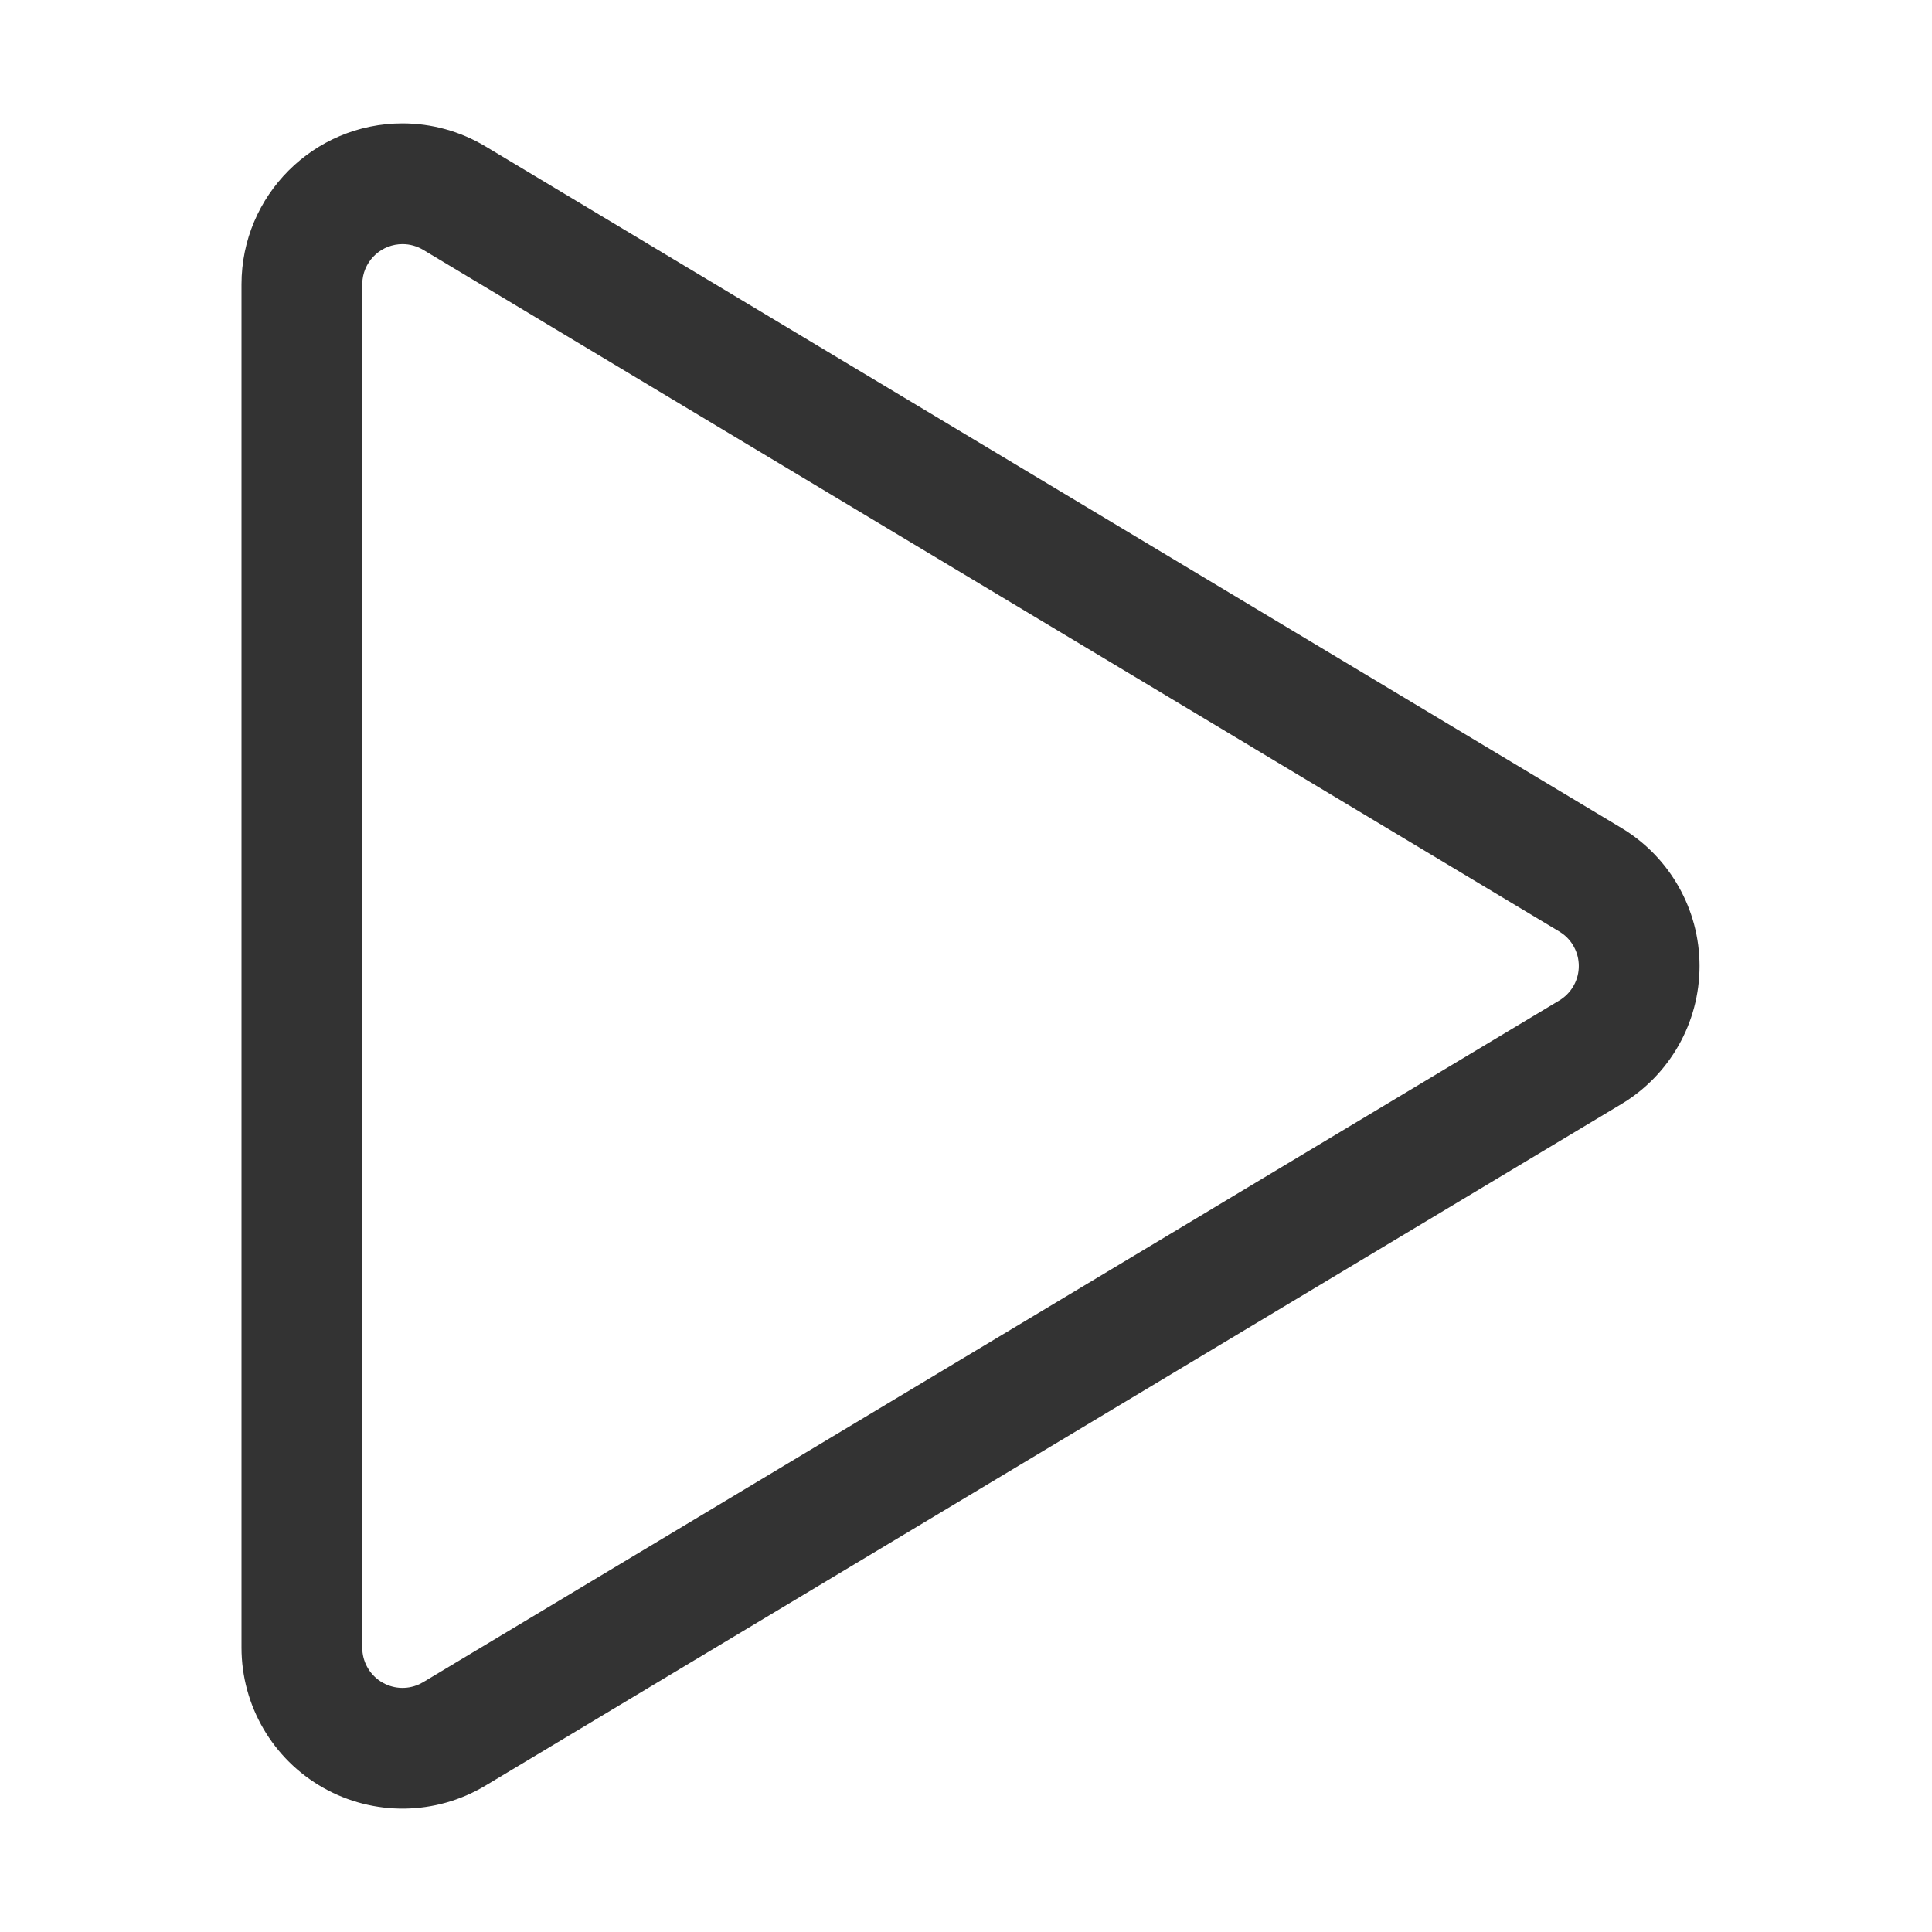
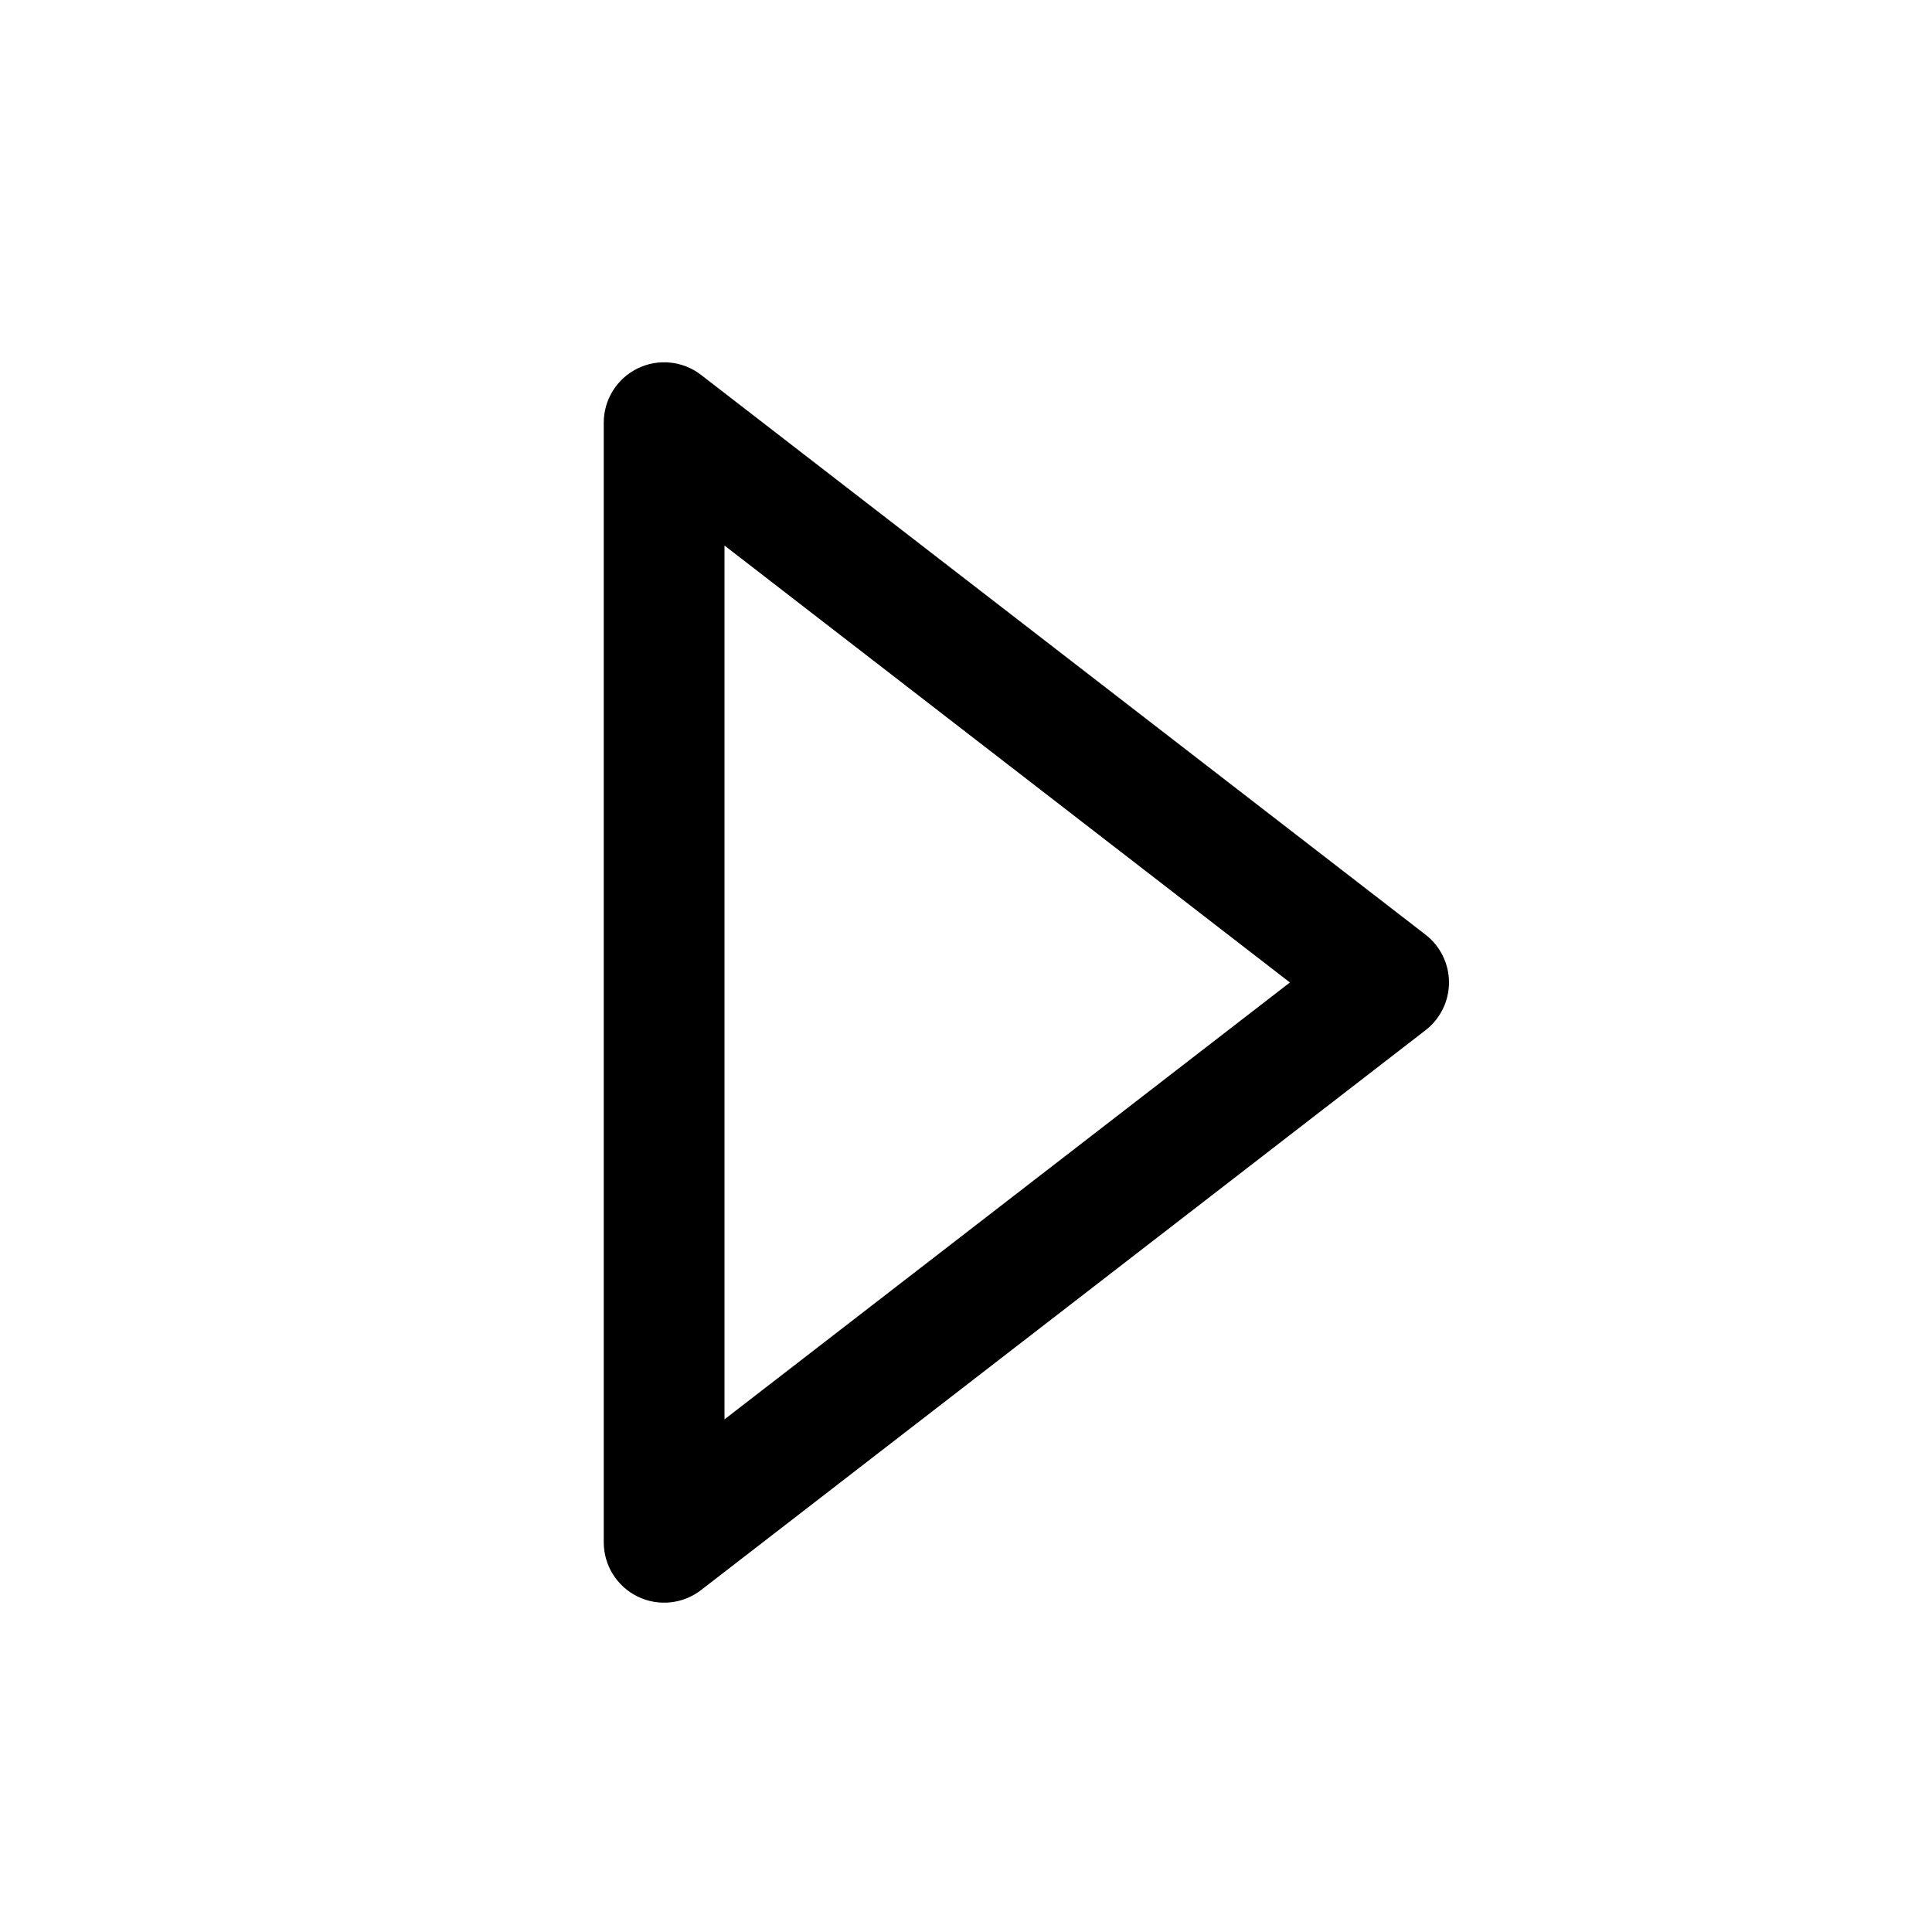
- <svg xmlns="http://www.w3.org/2000/svg" t="1659872465466" class="icon" viewBox="0 0 1024 1024" version="1.1" p-id="3422" width="200" height="200">
-   <path d="M213.333 65.387a85.333 85.333 0 0 1 43.904 12.16L859.371 438.827a85.333 85.333 0 0 1 0 146.347L257.237 946.453A85.333 85.333 0 0 1 128 873.28V150.72a85.333 85.333 0 0 1 85.333-85.333z m0 64a21.333 21.333 0 0 0-21.184 18.837L192 150.72v722.56a21.333 21.333 0 0 0 30.101 19.456l2.197-1.152L826.453 530.283a21.333 21.333 0 0 0 2.048-35.179l-2.048-1.387L224.299 132.416A21.333 21.333 0 0 0 213.333 129.387z" fill="#333333" p-id="3423" />
+ <svg xmlns="http://www.w3.org/2000/svg" t="1660320627078" class="icon" viewBox="0 0 1024 1024" version="1.1" p-id="2363" width="200" height="200">
+   <path d="M384 752.288l299.68-231.552L384 289.152V752.32z m-64 65.152V224a32 32 0 0 1 51.552-25.312l384 296.704a32 32 0 0 1 0 50.656l-384 296.736A32 32 0 0 1 320 817.44z" p-id="2364" />
</svg>
